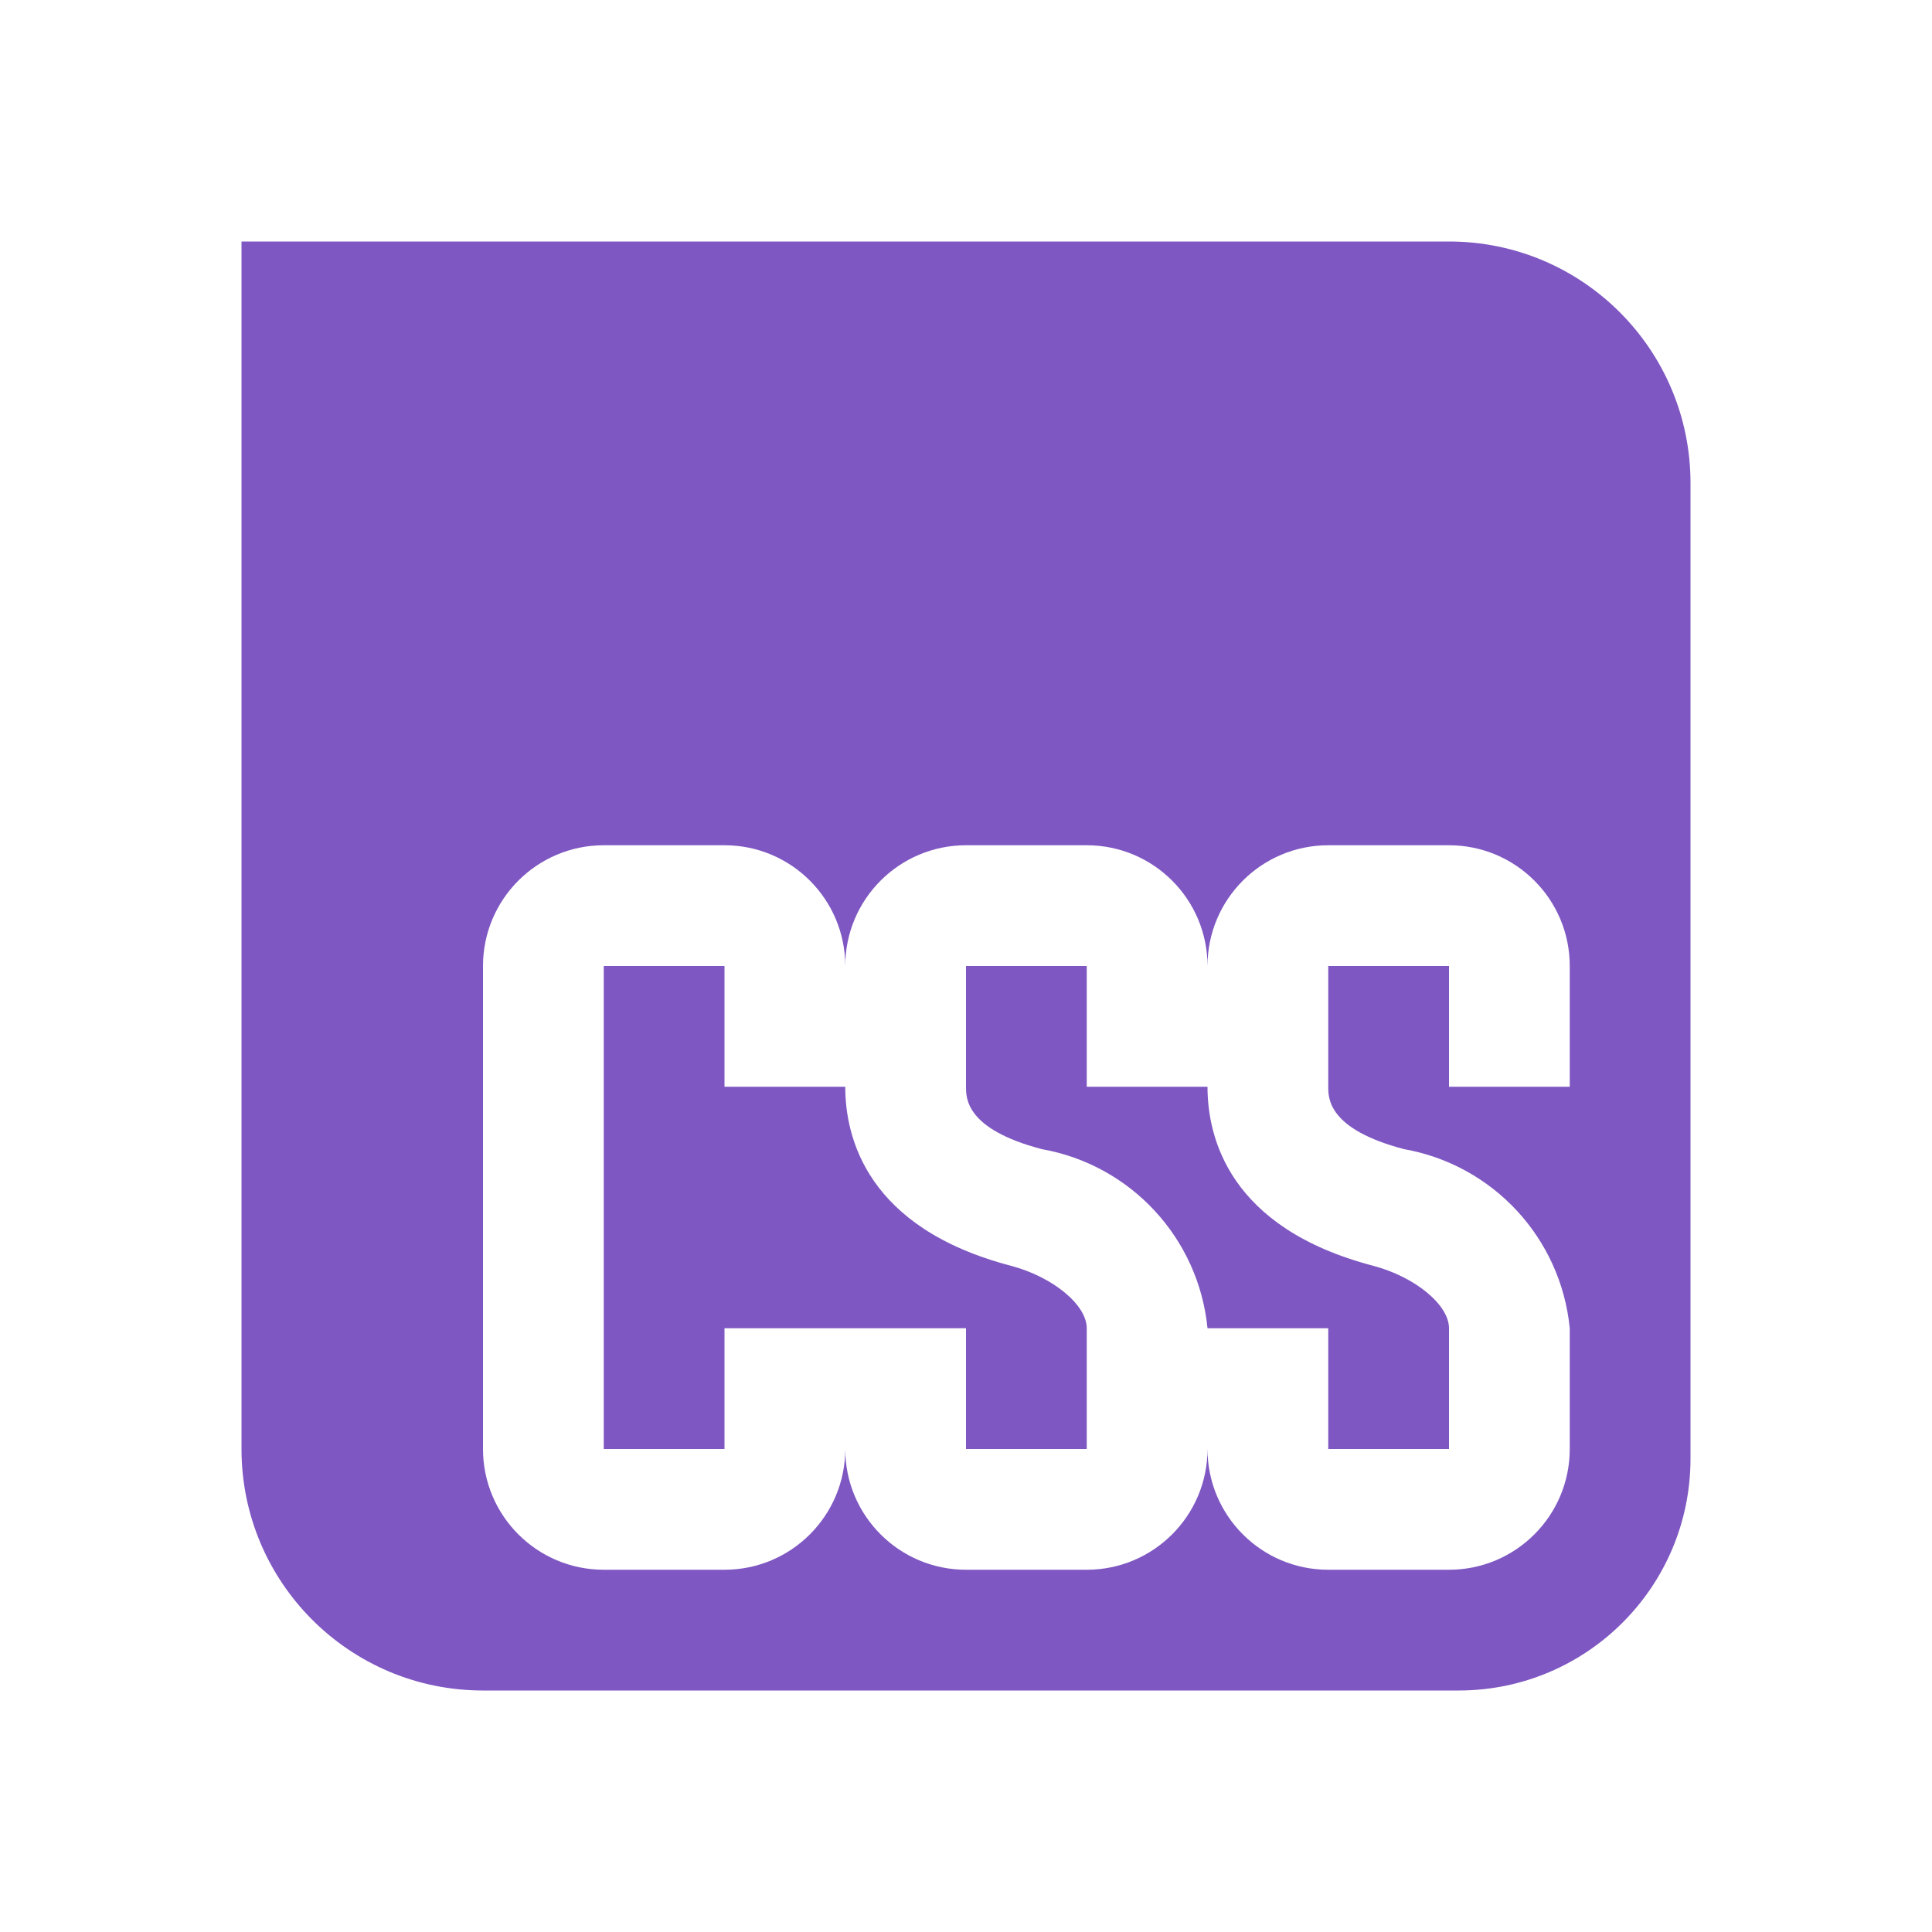
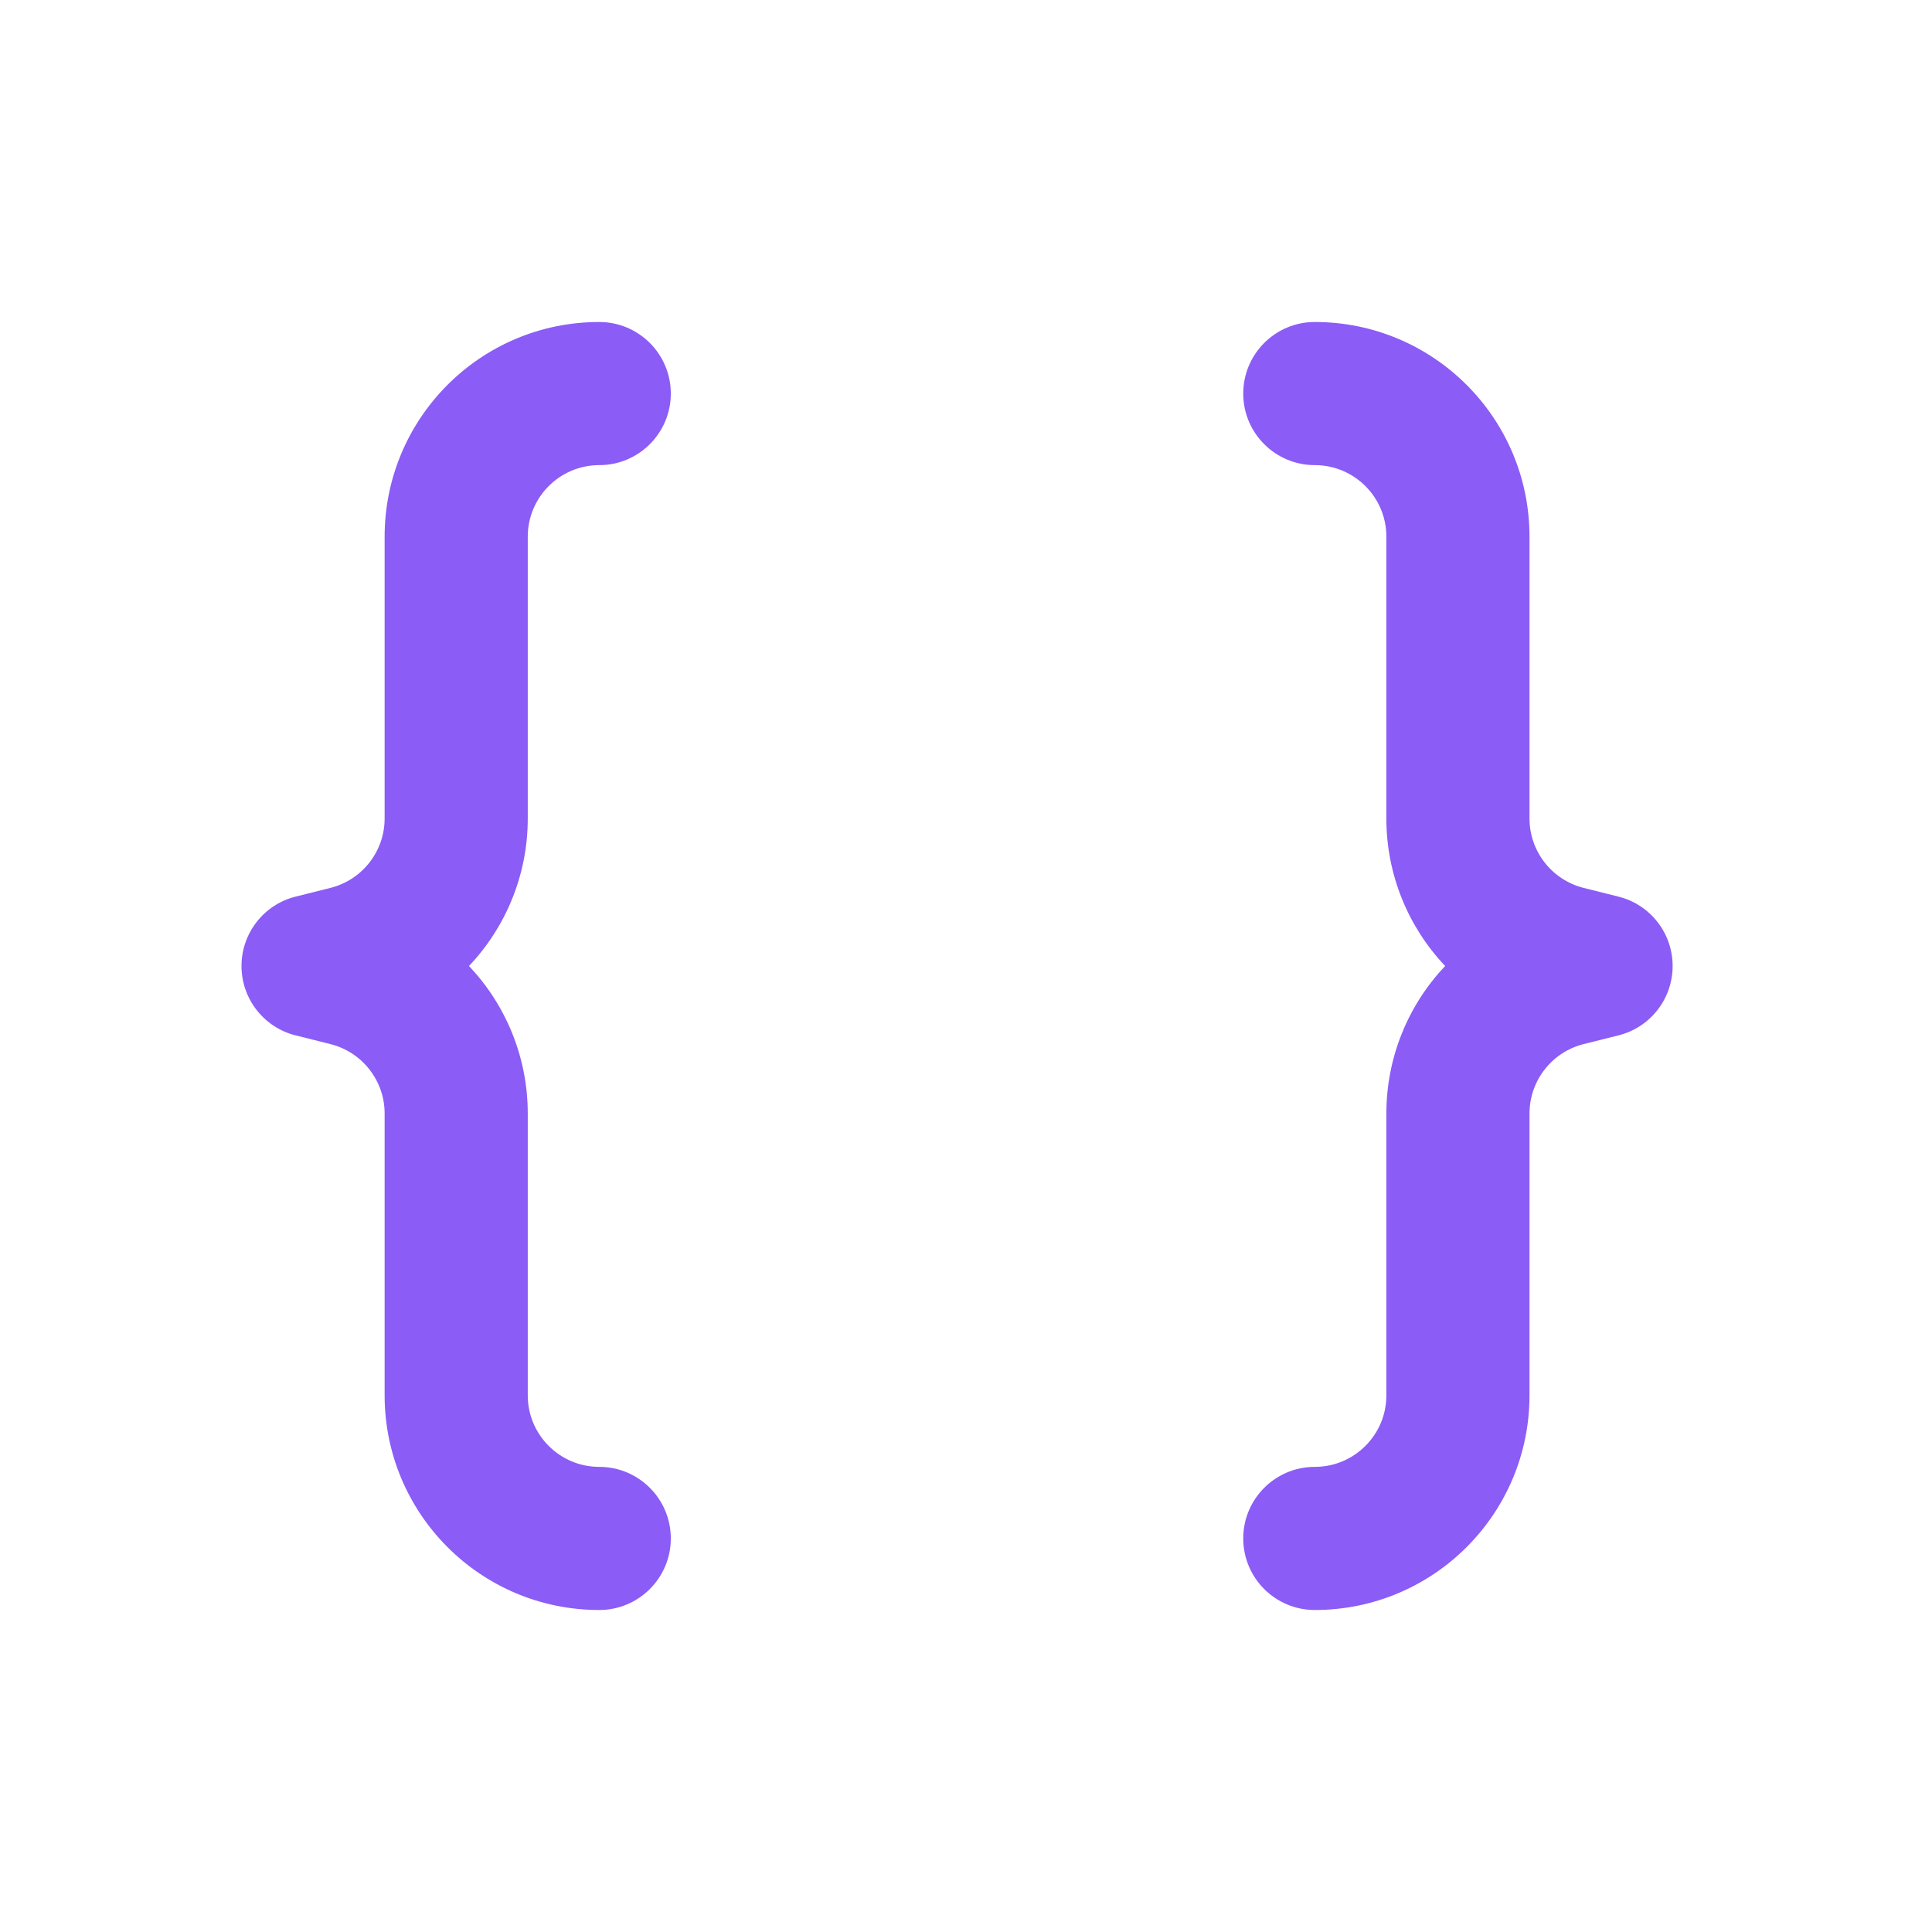
- <svg xmlns="http://www.w3.org/2000/svg" viewBox="0 0 32 32">
-   <path fill="#7e57c2" d="M20 18h-2v-2h-2v2c0 .193 0 .703 1.254 1.033A3.345 3.345 0 0 1 20 22h2v2h2v-2c0-.388-.562-.851-1.254-1.034C20.356 20.34 20 18.84 20 18m-3.254 2.966C14.356 20.34 14 18.84 14 18h-2v-2h-2v8h2v-2h4v2h2v-2c0-.388-.562-.851-1.254-1.034" />
-   <path fill="#7e57c2" d="M24 4H4v20a4 4 0 0 0 4 4h16.16A3.84 3.84 0 0 0 28 24.16V8a4 4 0 0 0-4-4m2 14h-2v-2h-2v2c0 .193 0 .703 1.254 1.033A3.345 3.345 0 0 1 26 22v2a2 2 0 0 1-2 2h-2a2 2 0 0 1-2-2 2 2 0 0 1-2 2h-2a2 2 0 0 1-2-2 2 2 0 0 1-2 2h-2a2 2 0 0 1-2-2v-8a2 2 0 0 1 2-2h2a2 2 0 0 1 2 2 2 2 0 0 1 2-2h2a2 2 0 0 1 2 2 2 2 0 0 1 2-2h2a2 2 0 0 1 2 2Z" />
+ <svg xmlns="http://www.w3.org/2000/svg" width="24" height="24" viewBox="0 0 24 24" fill="none">
+   <path d="M4.778 6.667C4.778 5.194 5.972 4 7.444 4C7.935 4 8.333 4.398 8.333 4.889C8.333 5.38 7.935 5.778 7.444 5.778C6.954 5.778 6.556 6.176 6.556 6.667V10.168C6.556 10.868 6.283 11.517 5.826 12C6.283 12.483 6.556 13.132 6.556 13.832V17.333C6.556 17.824 6.954 18.222 7.444 18.222C7.935 18.222 8.333 18.62 8.333 19.111C8.333 19.602 7.935 20 7.444 20C5.972 20 4.778 18.806 4.778 17.333V13.832C4.778 13.425 4.5 13.069 4.104 12.97L3.673 12.862C3.278 12.764 3 12.408 3 12C3 11.592 3.278 11.236 3.673 11.138L4.104 11.03C4.5 10.931 4.778 10.575 4.778 10.168V6.667ZM19 6.667C19 5.194 17.806 4 16.333 4C15.842 4 15.444 4.398 15.444 4.889C15.444 5.38 15.842 5.778 16.333 5.778C16.824 5.778 17.222 6.176 17.222 6.667V10.168C17.222 10.868 17.495 11.517 17.952 12C17.495 12.483 17.222 13.132 17.222 13.832V17.333C17.222 17.824 16.824 18.222 16.333 18.222C15.842 18.222 15.444 18.62 15.444 19.111C15.444 19.602 15.842 20 16.333 20C17.806 20 19 18.806 19 17.333V13.832C19 13.425 19.278 13.069 19.673 12.97L20.104 12.862C20.5 12.764 20.778 12.408 20.778 12C20.778 11.592 20.5 11.236 20.104 11.138L19.673 11.03C19.278 10.931 19 10.575 19 10.168V6.667Z" fill="#8B5CF6" />
</svg>
